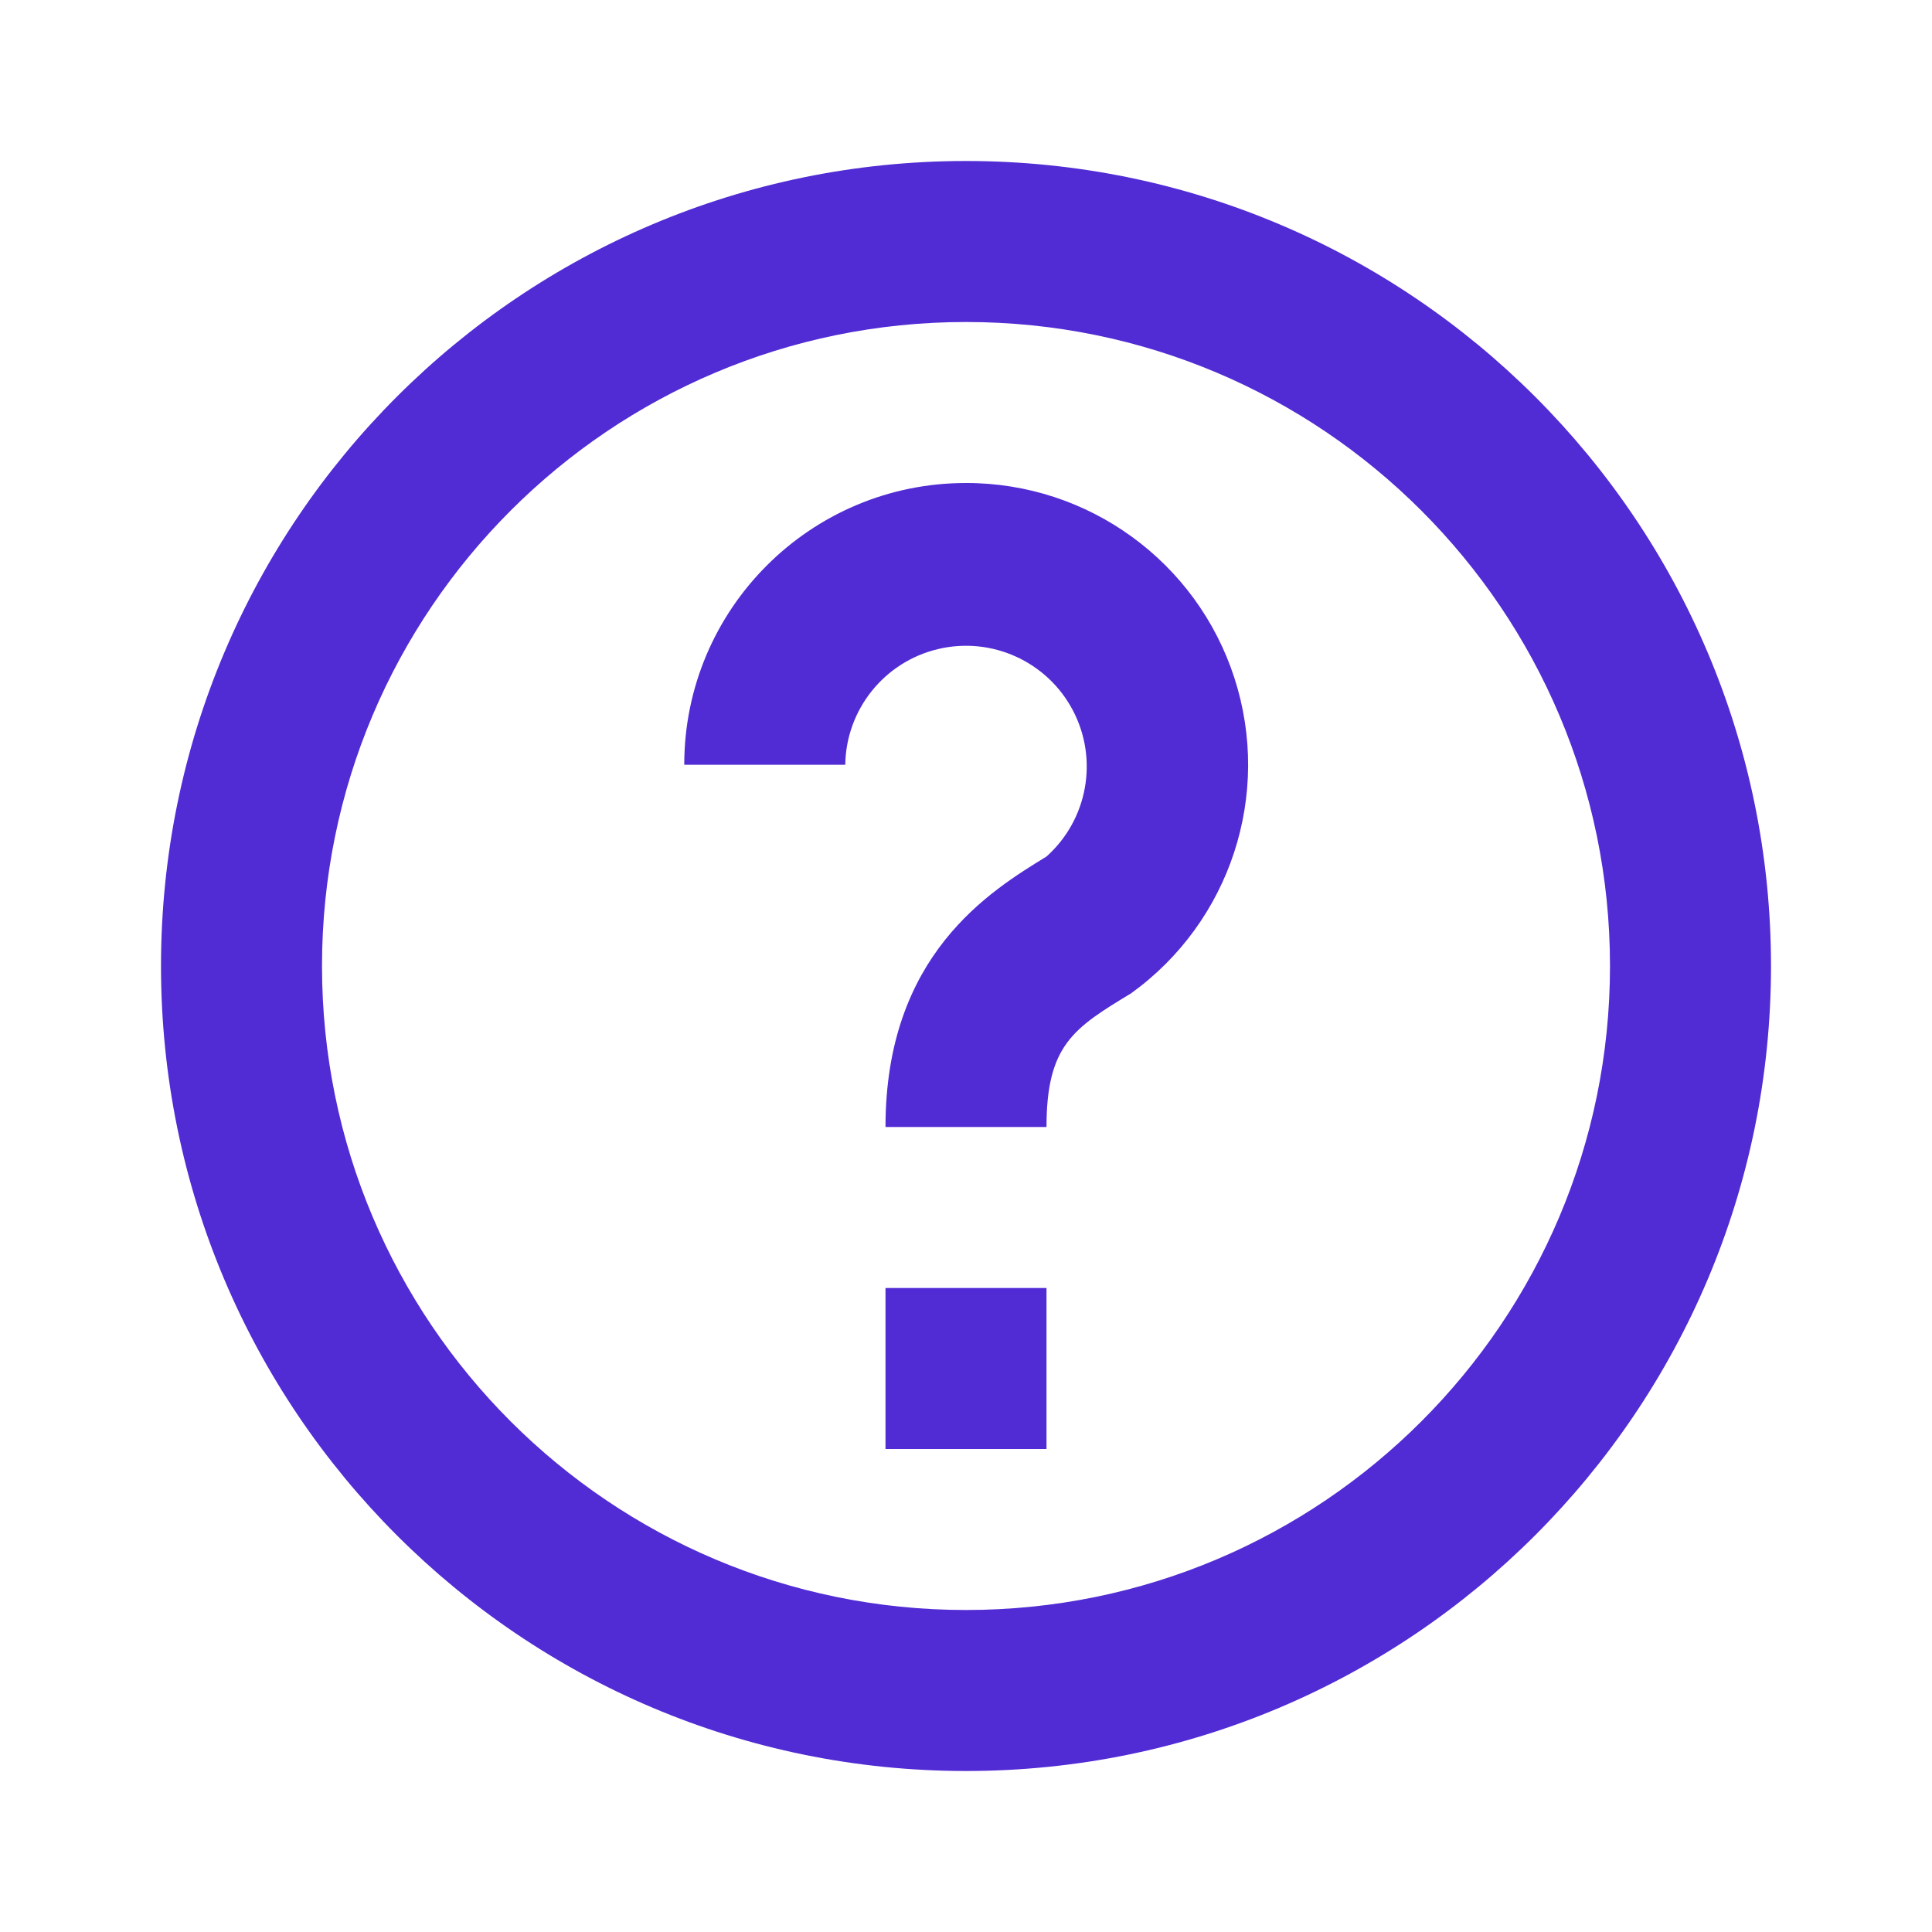
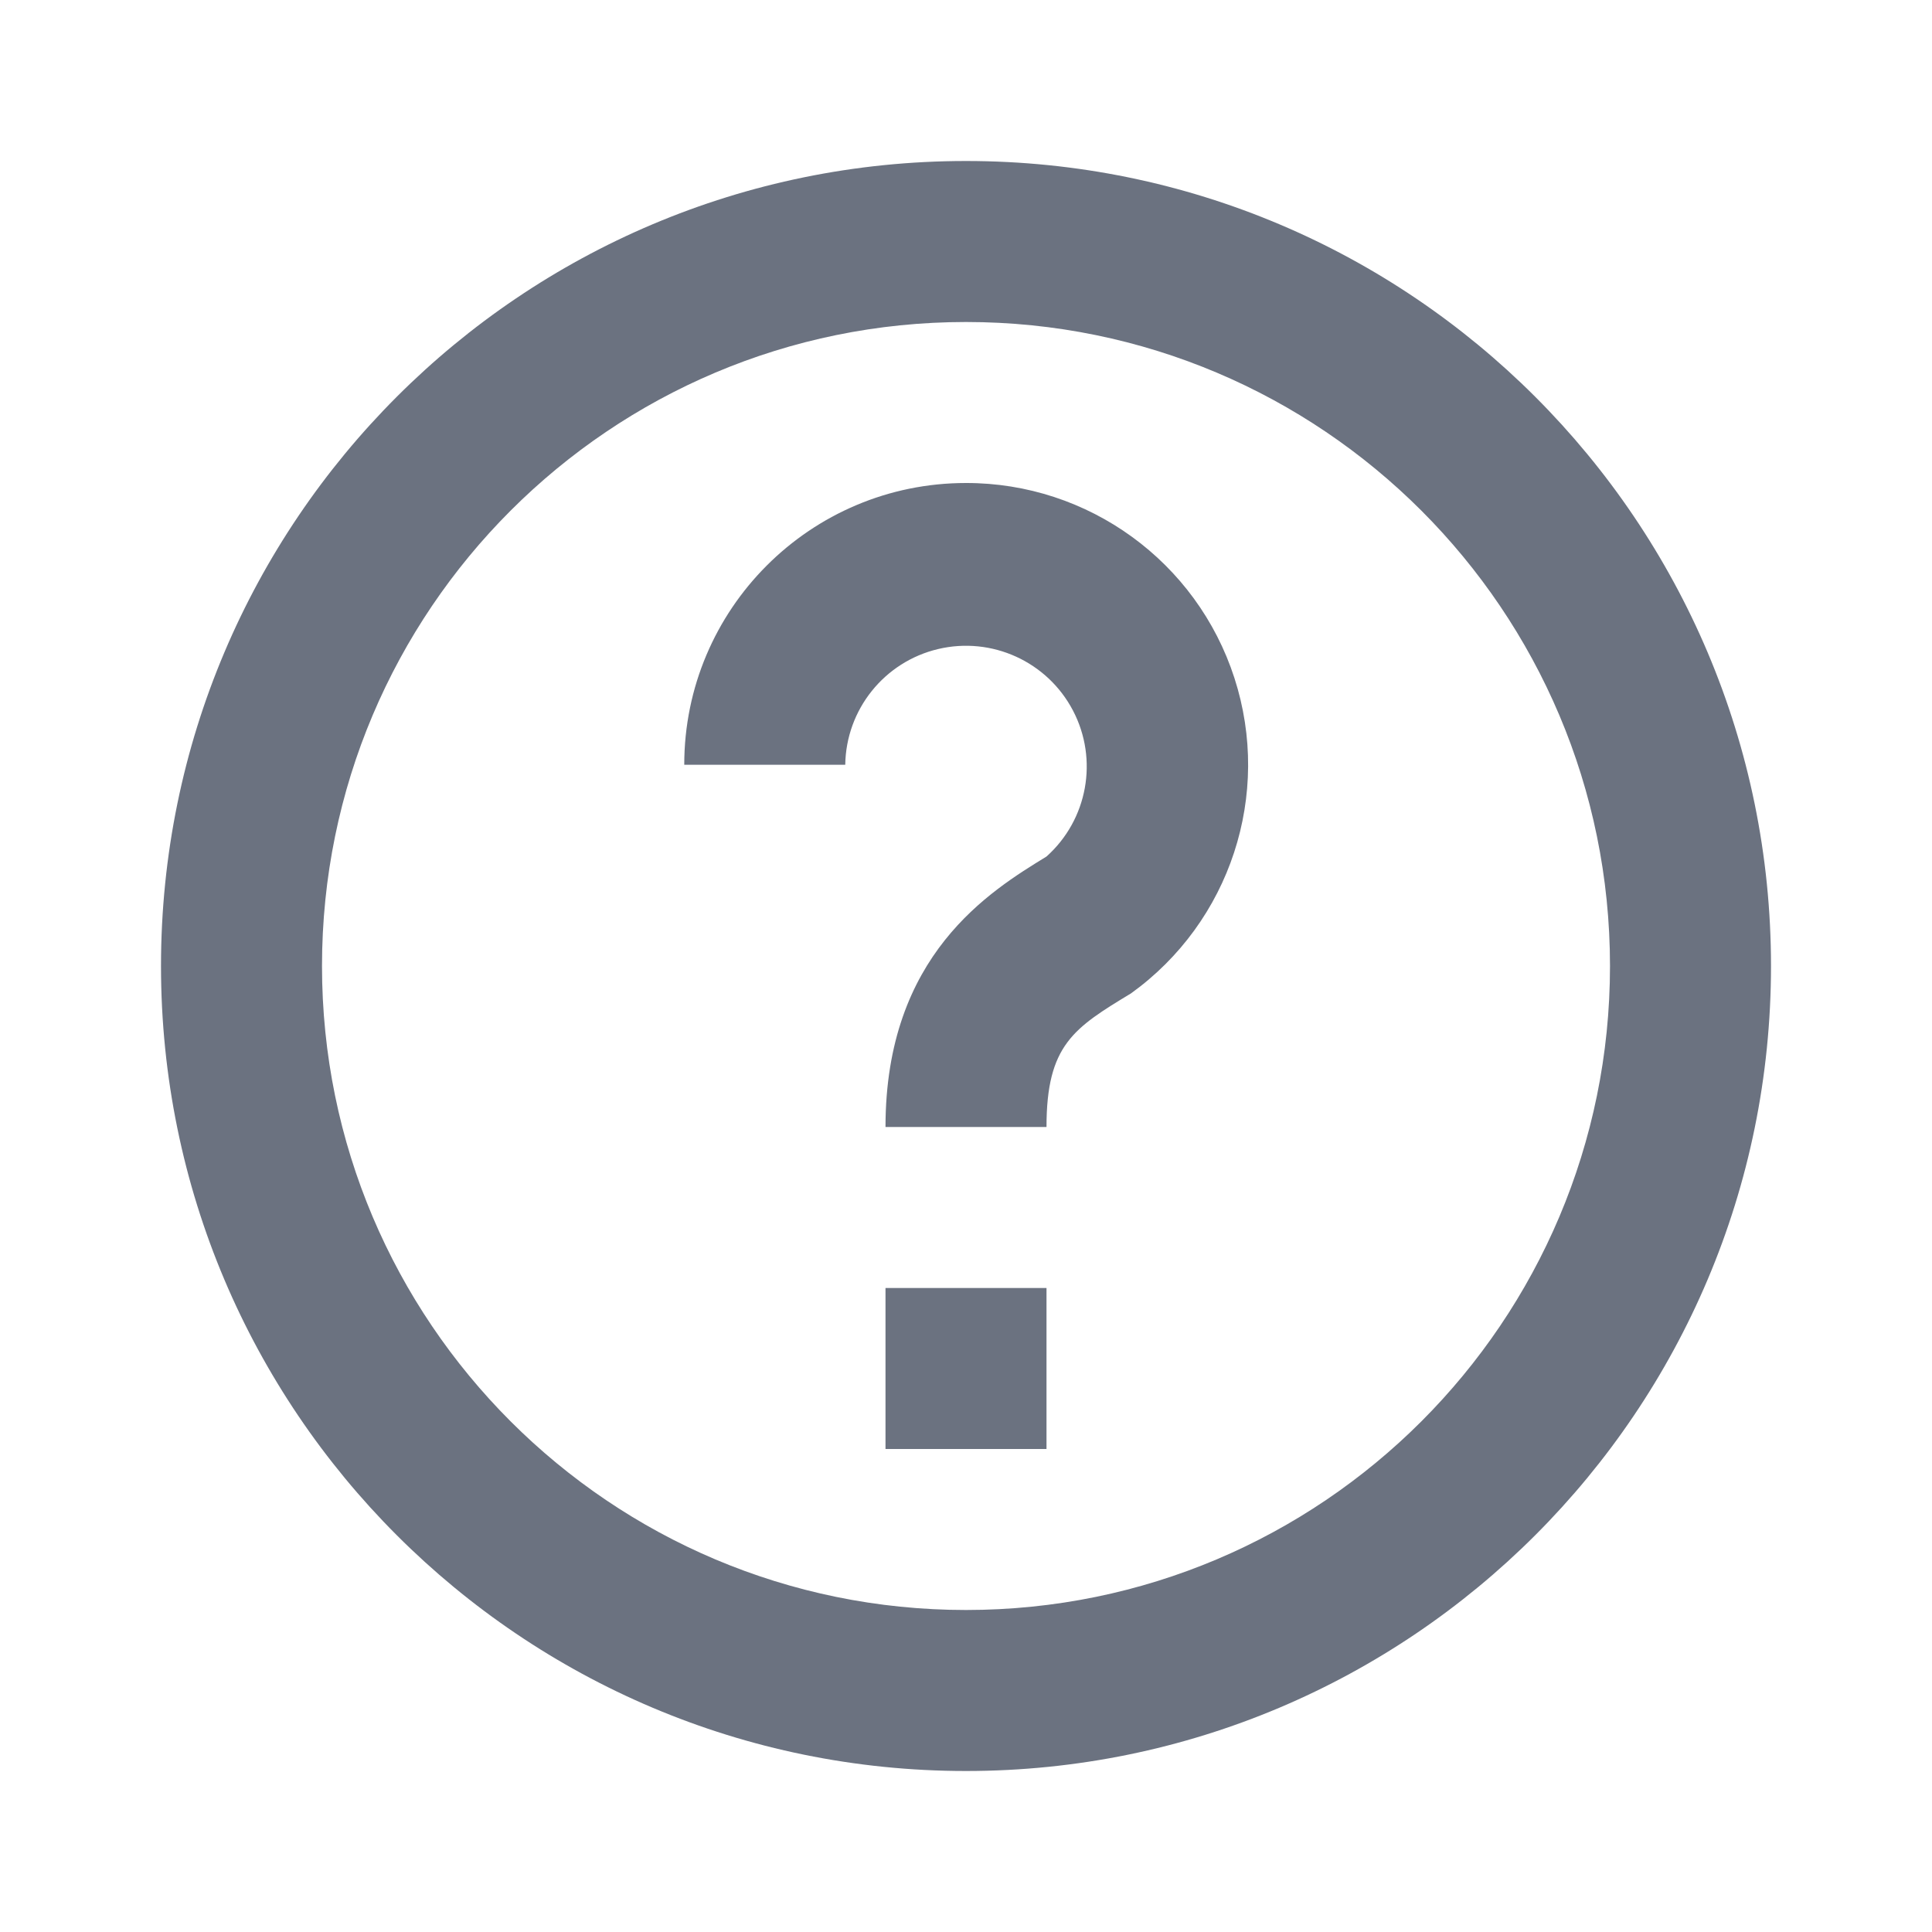
<svg xmlns="http://www.w3.org/2000/svg" viewBox="0 0 24 24">
-   <path fill="#512BD4" d="M11 18h2v-2h-2v2Zm1-16A10 10 0 1 0 12 22 10 10 0 0 0 12 2Zm0 18a8 8 0 1 1 0-16 8 8 0 0 1 0 16Zm0-14a3.5 3.5 0 0 0-3.5 3.5h2A1.5 1.5 0 1 1 13 10.64c-.7.43-2 1.22-2 3.36h2c0-1.02.34-1.23 1.05-1.66A3.5 3.5 0 0 0 12 6Z" />
+   <path fill="#6B7280" d="M11 18h2v-2h-2v2Zm1-16A10 10 0 1 0 12 22 10 10 0 0 0 12 2Zm0 18a8 8 0 1 1 0-16 8 8 0 0 1 0 16Zm0-14a3.5 3.5 0 0 0-3.5 3.5h2A1.5 1.5 0 1 1 13 10.64c-.7.43-2 1.22-2 3.36h2c0-1.02.34-1.23 1.05-1.66A3.5 3.5 0 0 0 12 6Z" />
</svg>
